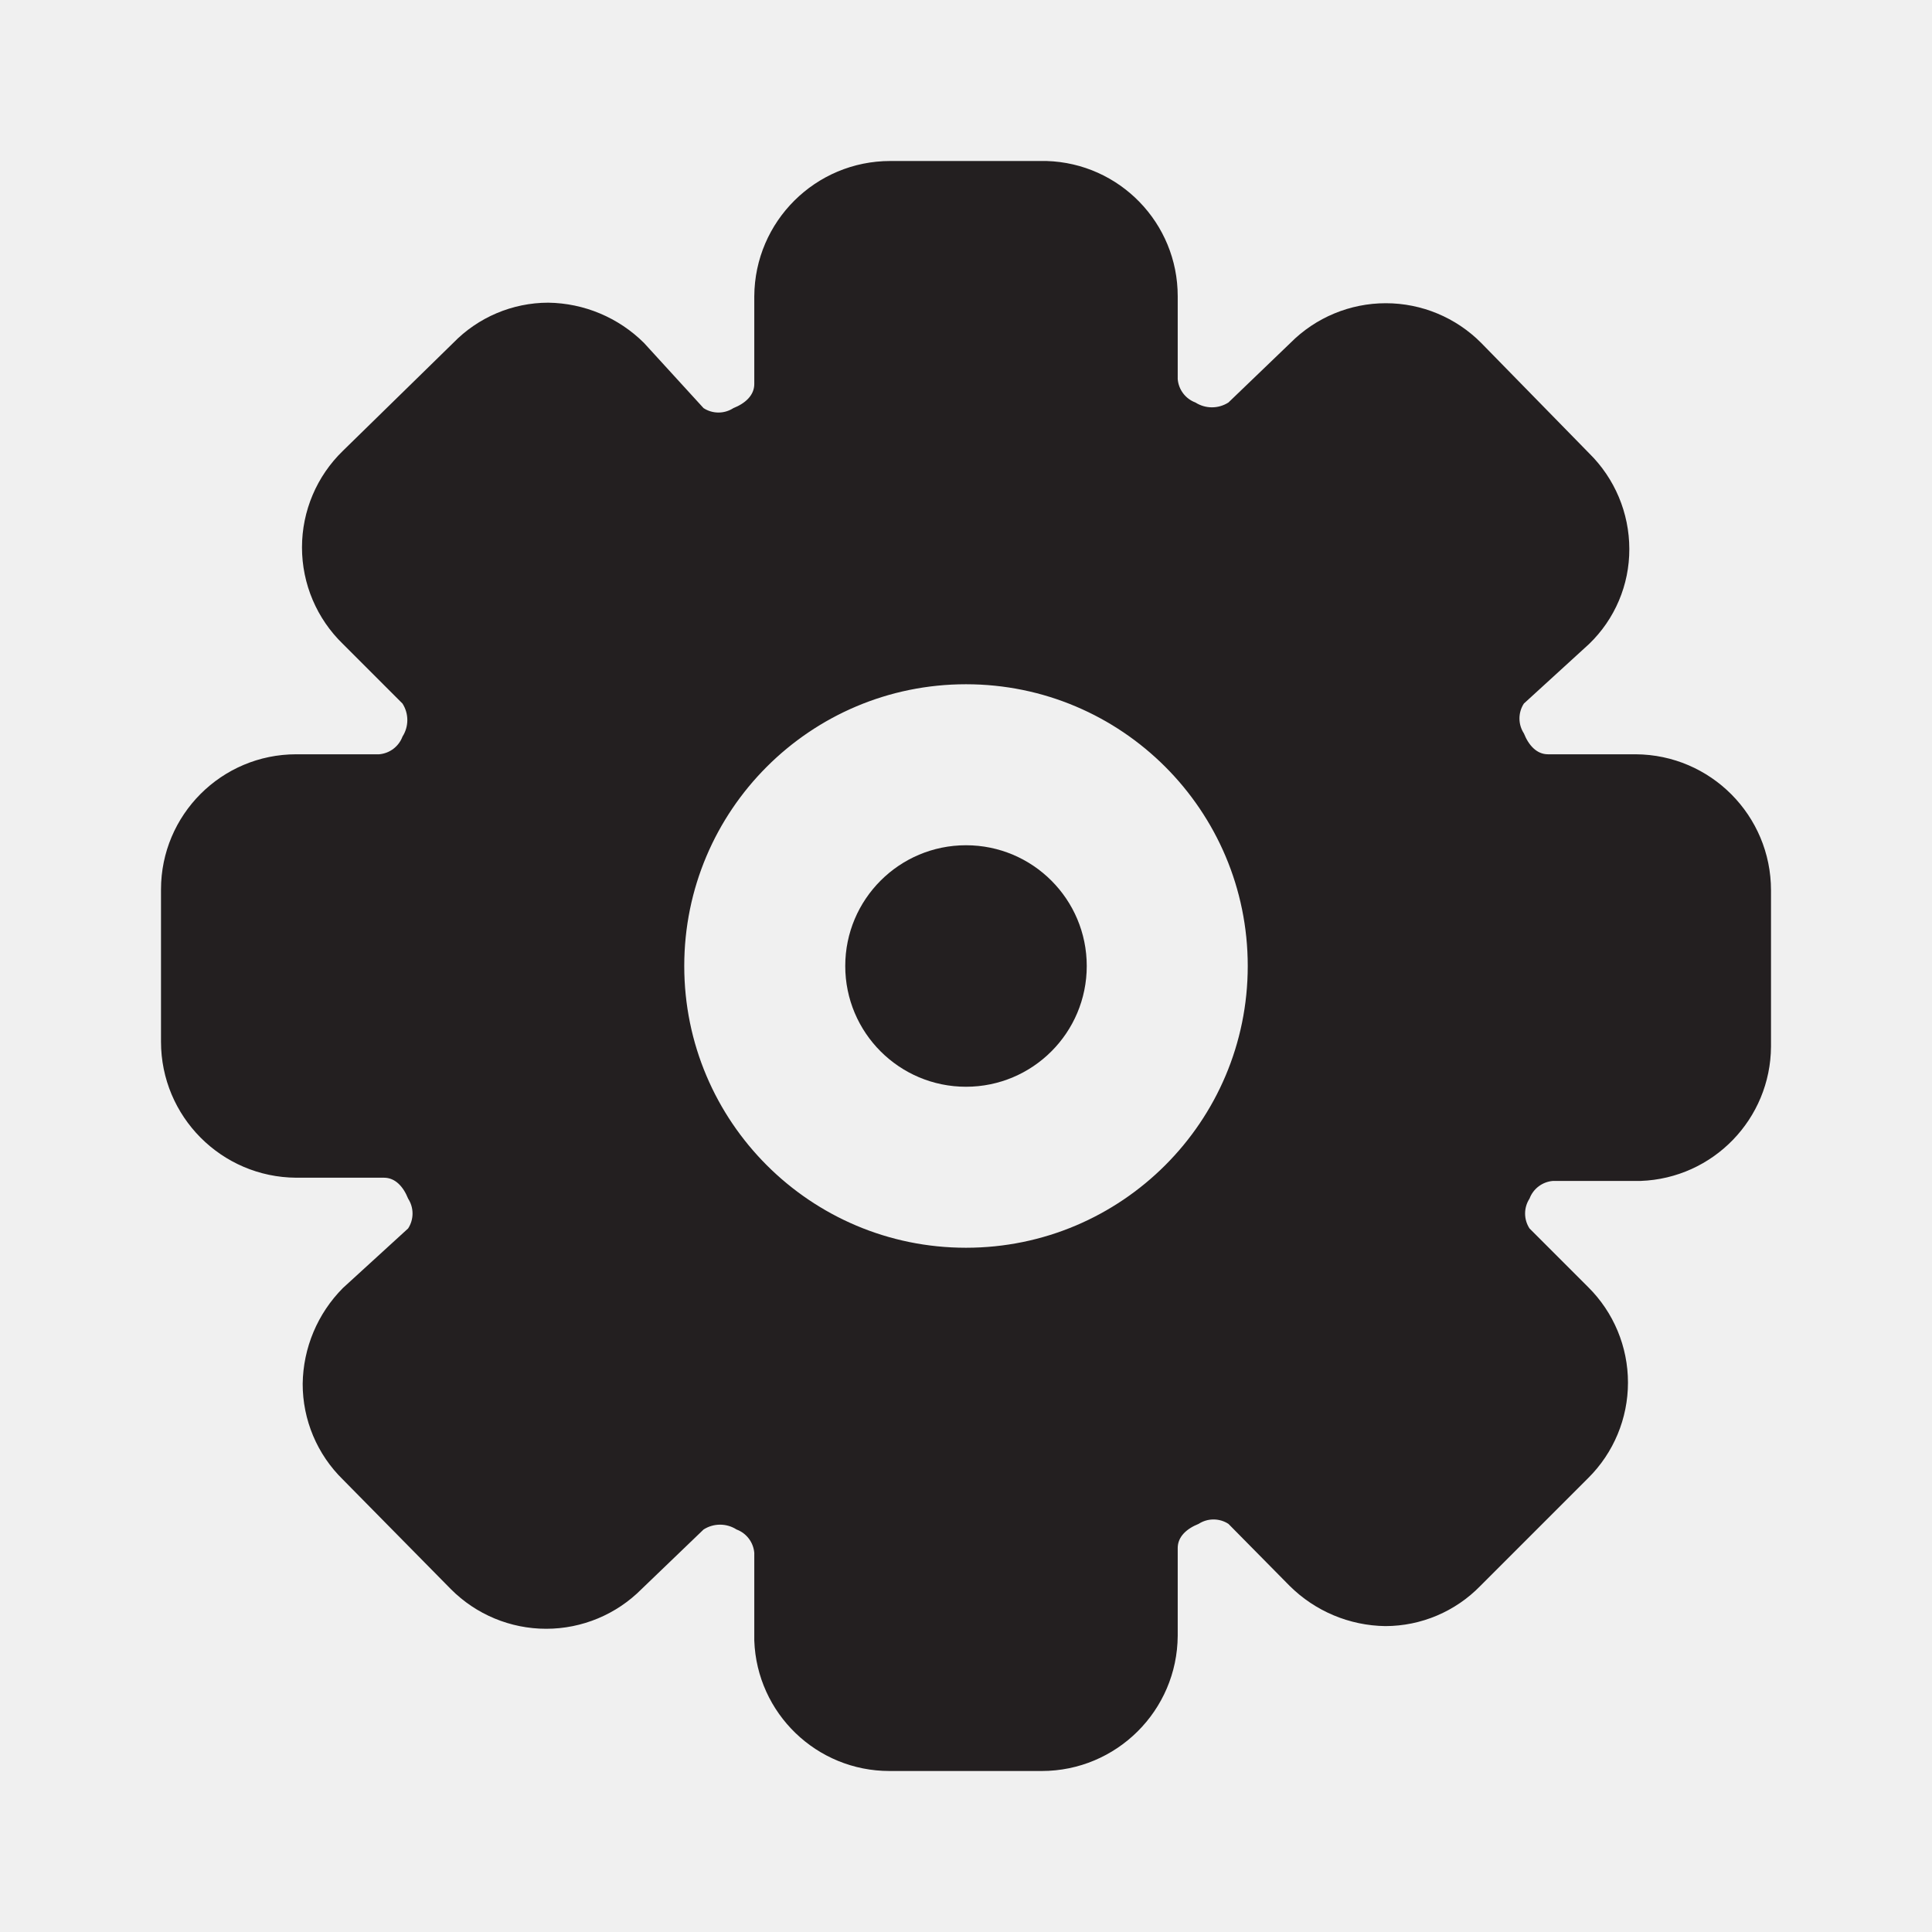
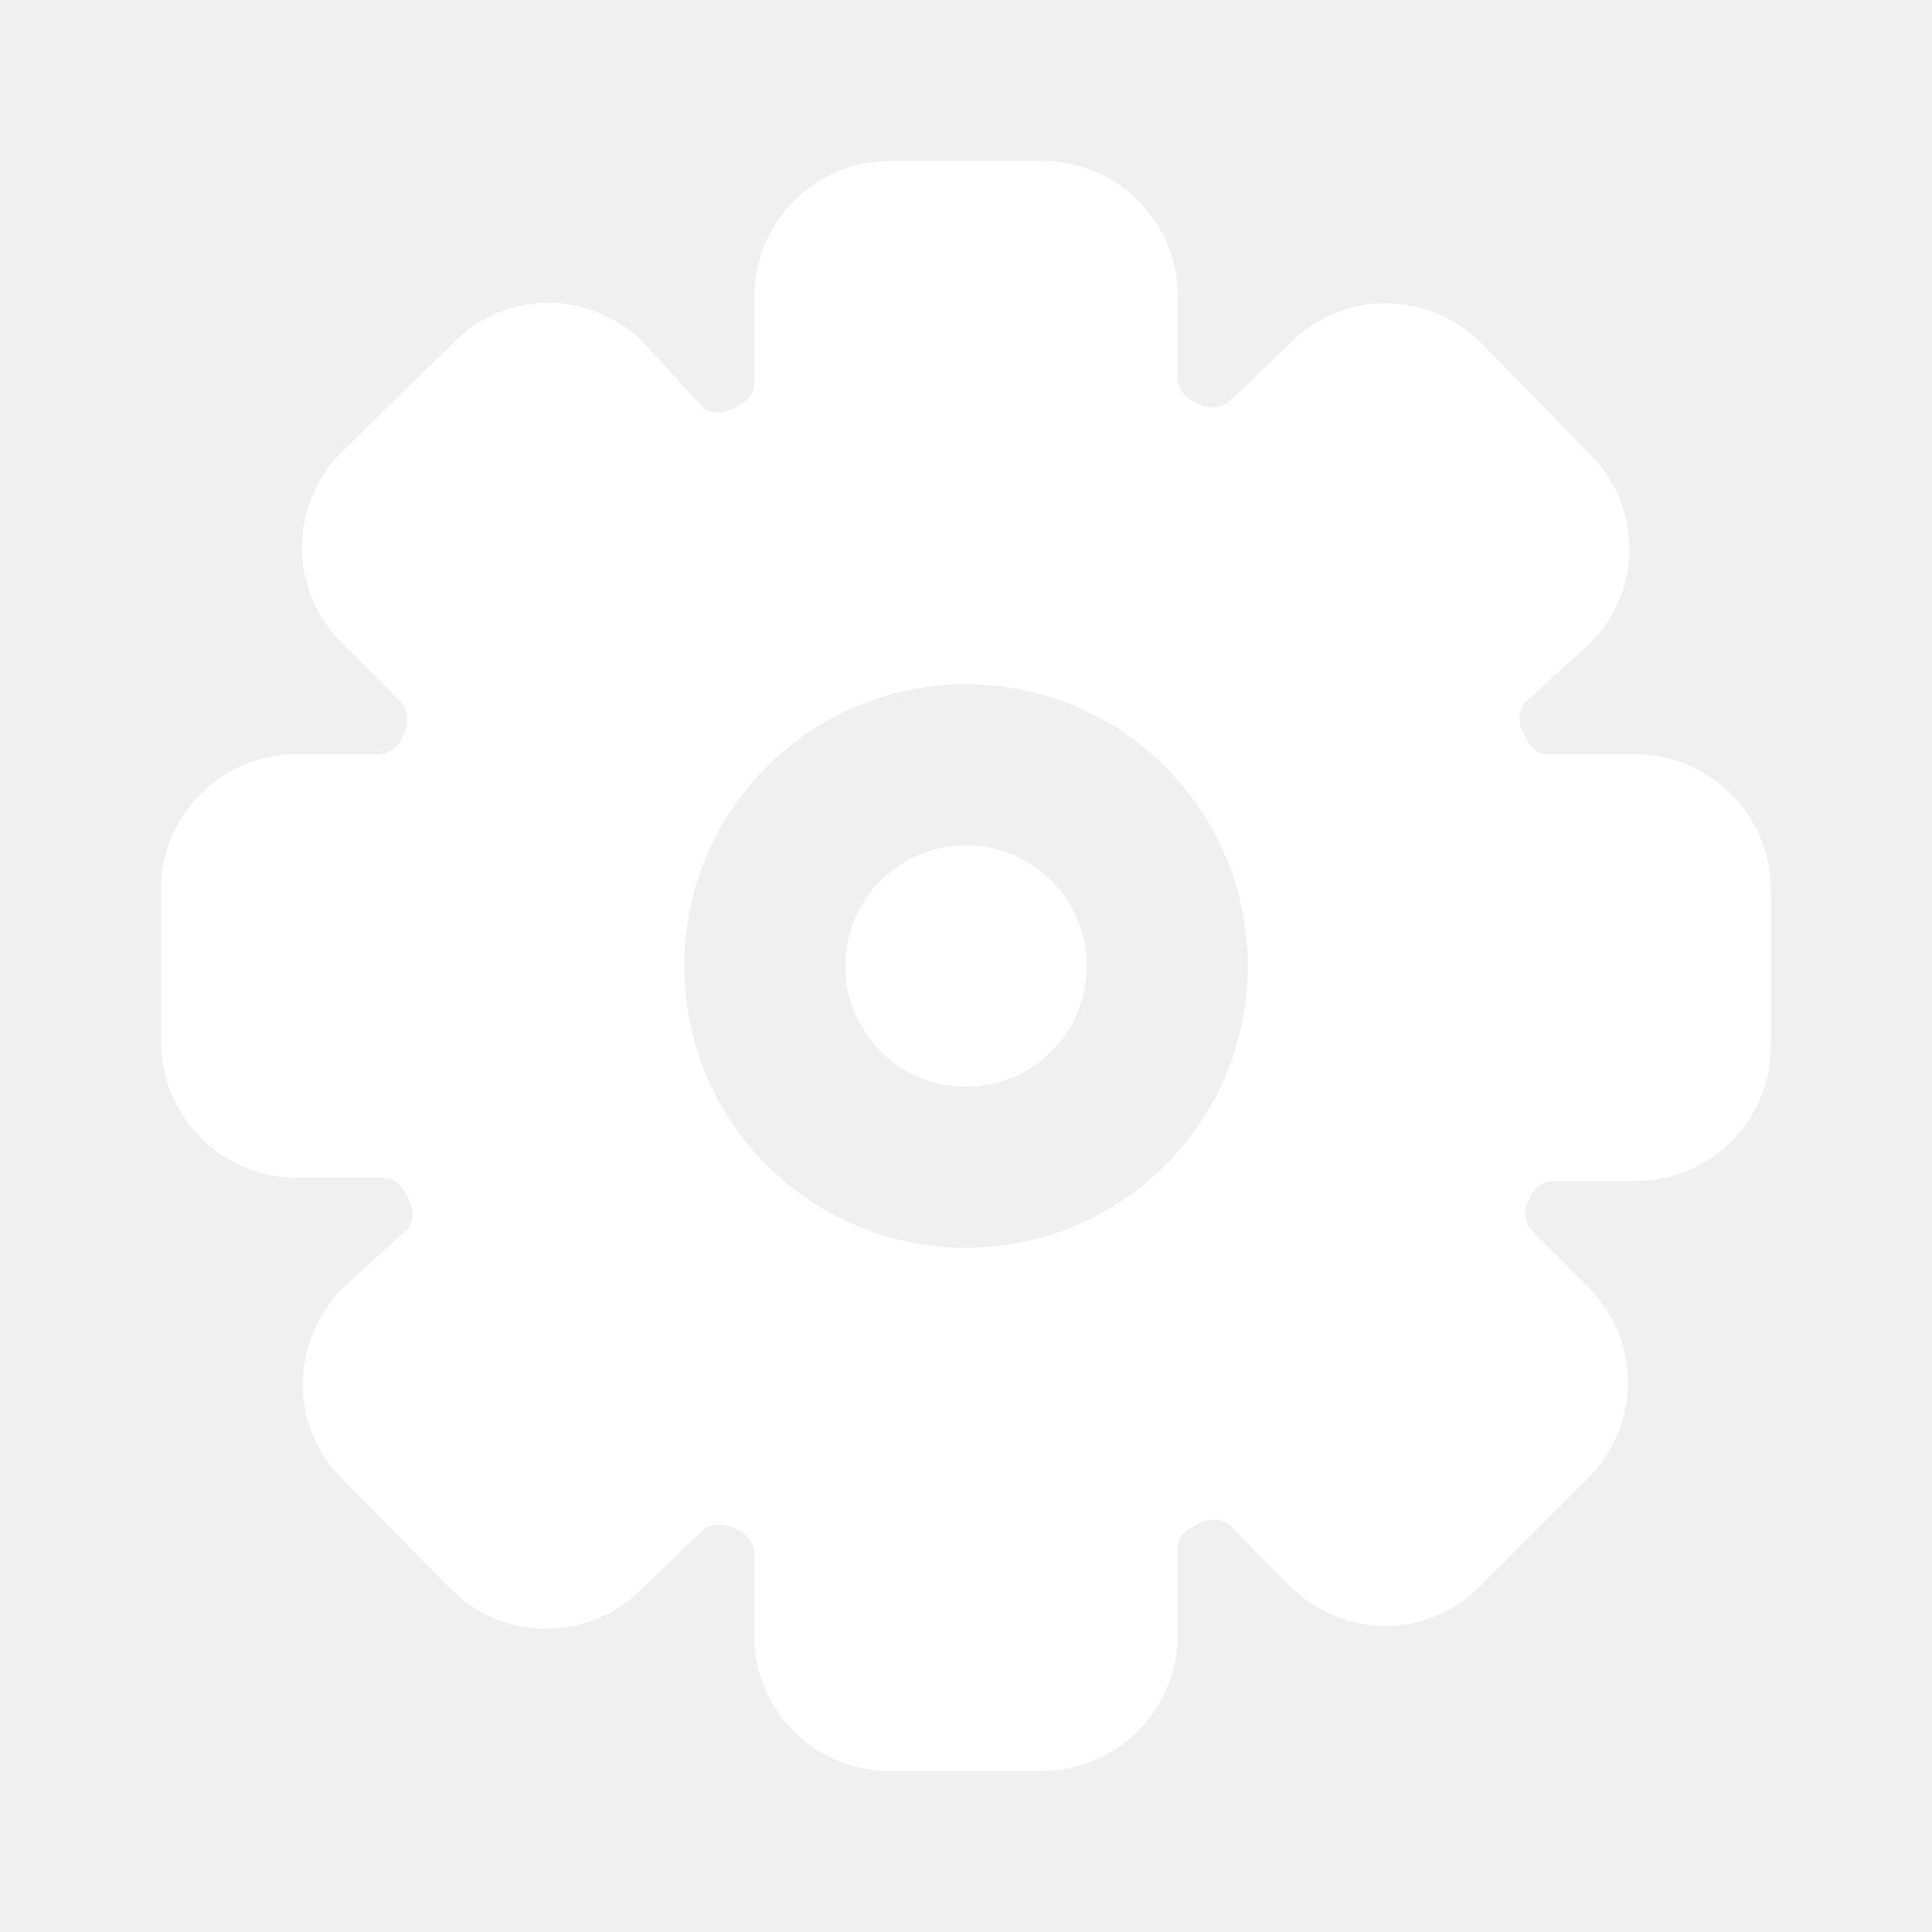
<svg xmlns="http://www.w3.org/2000/svg" viewBox="0 0 24 24">
  <defs>
-     <style>.cls-1{fill:#fff;opacity:0;}.cls-2{fill:#231f20;}</style>
+     <style>.cls-1{fill:#fff;opacity:0;}.cls-2{fill:#ffffff;}</style>
  </defs>
  <g id="Layer_2" data-name="Layer 2">
    <g id="settings-2">
      <g id="settings-2-2" data-name="settings-2">
        <rect class="cls-1" width="24" height="24" transform="translate(24 24) rotate(180)" />
        <circle class="cls-2" cx="12" cy="12" r="1.5" />
        <path class="cls-2" d="M20.32,9.37H19.23c-.14,0-.24-.11-.3-.26a.34.34,0,0,1,0-.37L19.74,8a1.63,1.63,0,0,0,.5-1.18,1.67,1.67,0,0,0-.5-1.19L18.4,4.26a1.67,1.67,0,0,0-2.37,0L15.26,5a.38.38,0,0,1-.41,0,.34.34,0,0,1-.22-.29V3.68A1.68,1.68,0,0,0,13,2H11.06A1.69,1.69,0,0,0,9.37,3.68V4.77c0,.14-.11.24-.26.3a.34.34,0,0,1-.37,0L8,4.26a1.72,1.72,0,0,0-1.19-.5h0a1.65,1.65,0,0,0-1.18.5L4.26,5.6A1.67,1.67,0,0,0,4.26,8L5,8.74a.38.38,0,0,1,0,.41.34.34,0,0,1-.29.22H3.68A1.68,1.68,0,0,0,2,11.05v1.89a1.69,1.69,0,0,0,1.68,1.69H4.77c.14,0,.24.11.3.26a.34.34,0,0,1,0,.37L4.26,16a1.72,1.72,0,0,0-.5,1.19,1.66,1.66,0,0,0,.5,1.19L5.6,19.74a1.67,1.67,0,0,0,2.37,0L8.74,19a.38.38,0,0,1,.41,0,.34.34,0,0,1,.22.29v1.09A1.68,1.68,0,0,0,11.05,22h1.89a1.69,1.69,0,0,0,1.69-1.68V19.23c0-.14.11-.24.26-.3a.34.34,0,0,1,.37,0l.76.77a1.72,1.72,0,0,0,1.19.5h0a1.65,1.65,0,0,0,1.18-.5l1.34-1.34a1.67,1.67,0,0,0,0-2.37L19,15.26a.34.34,0,0,1,0-.37v0a.34.34,0,0,1,.29-.22h1.09A1.68,1.68,0,0,0,22,13V11.06A1.69,1.69,0,0,0,20.32,9.37ZM12,15.5A3.5,3.5,0,1,1,15.5,12,3.5,3.5,0,0,1,12,15.5Z" />
      </g>
    </g>
  </g>
</svg>
